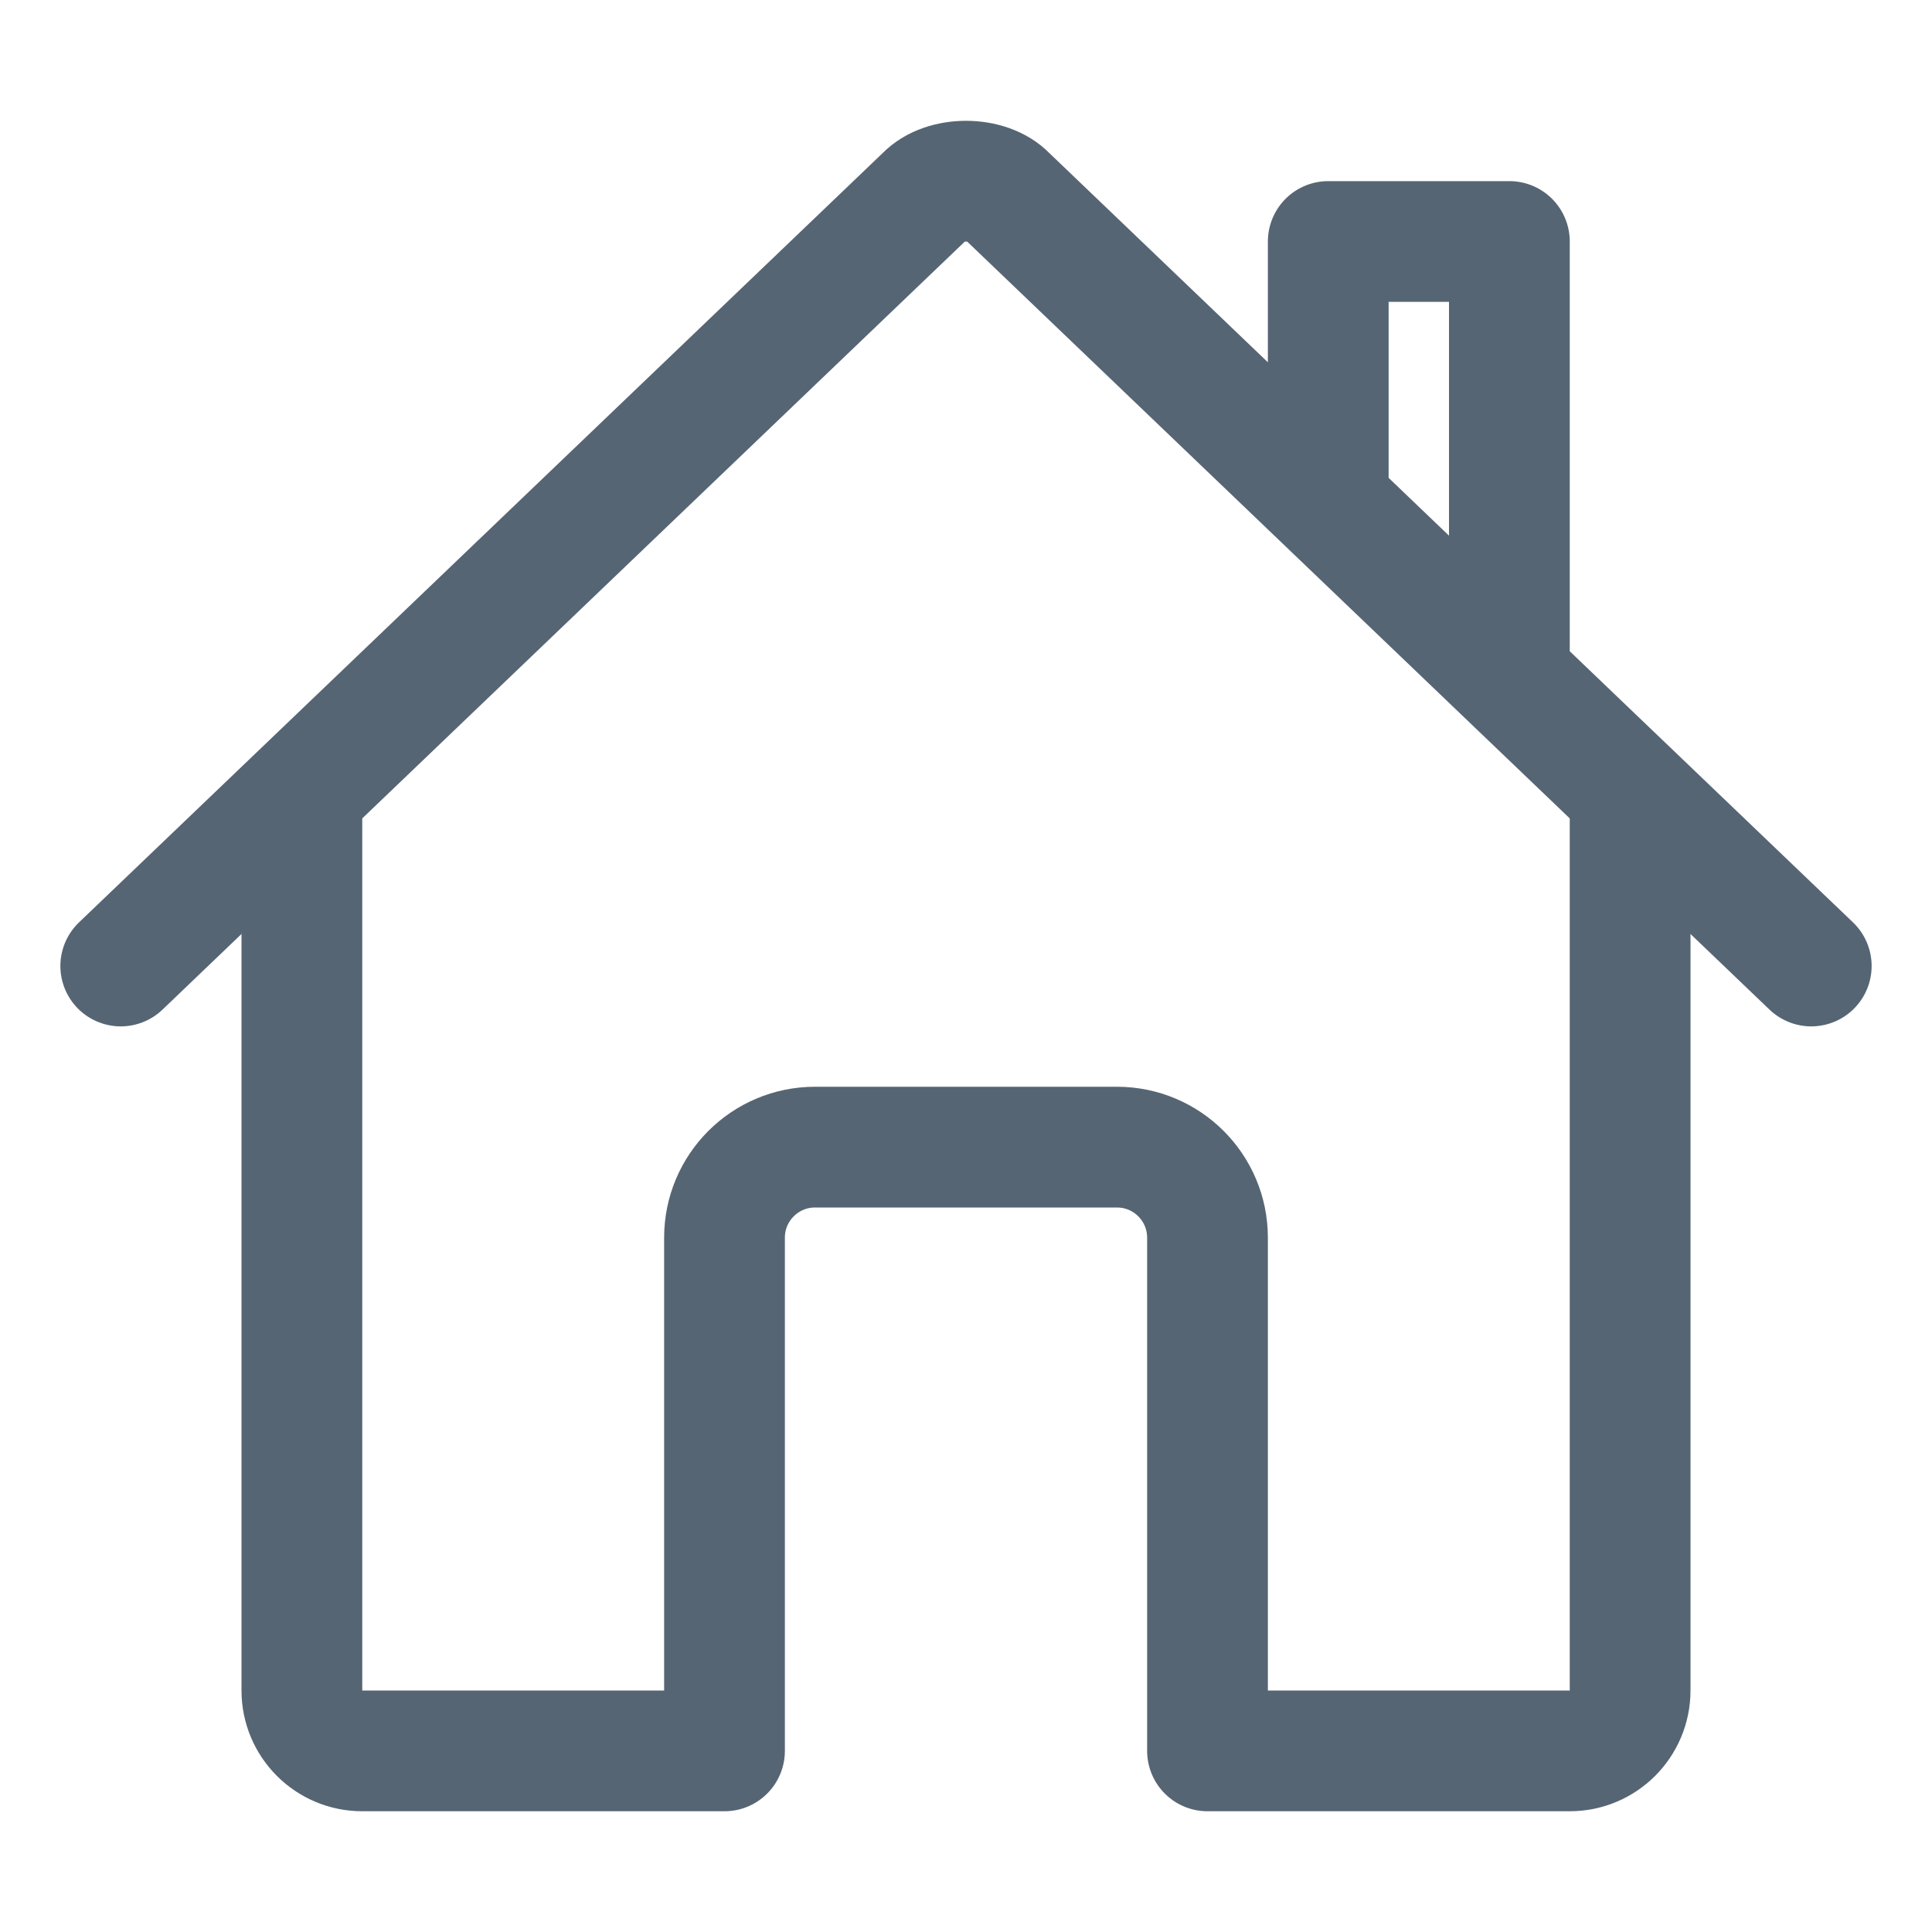
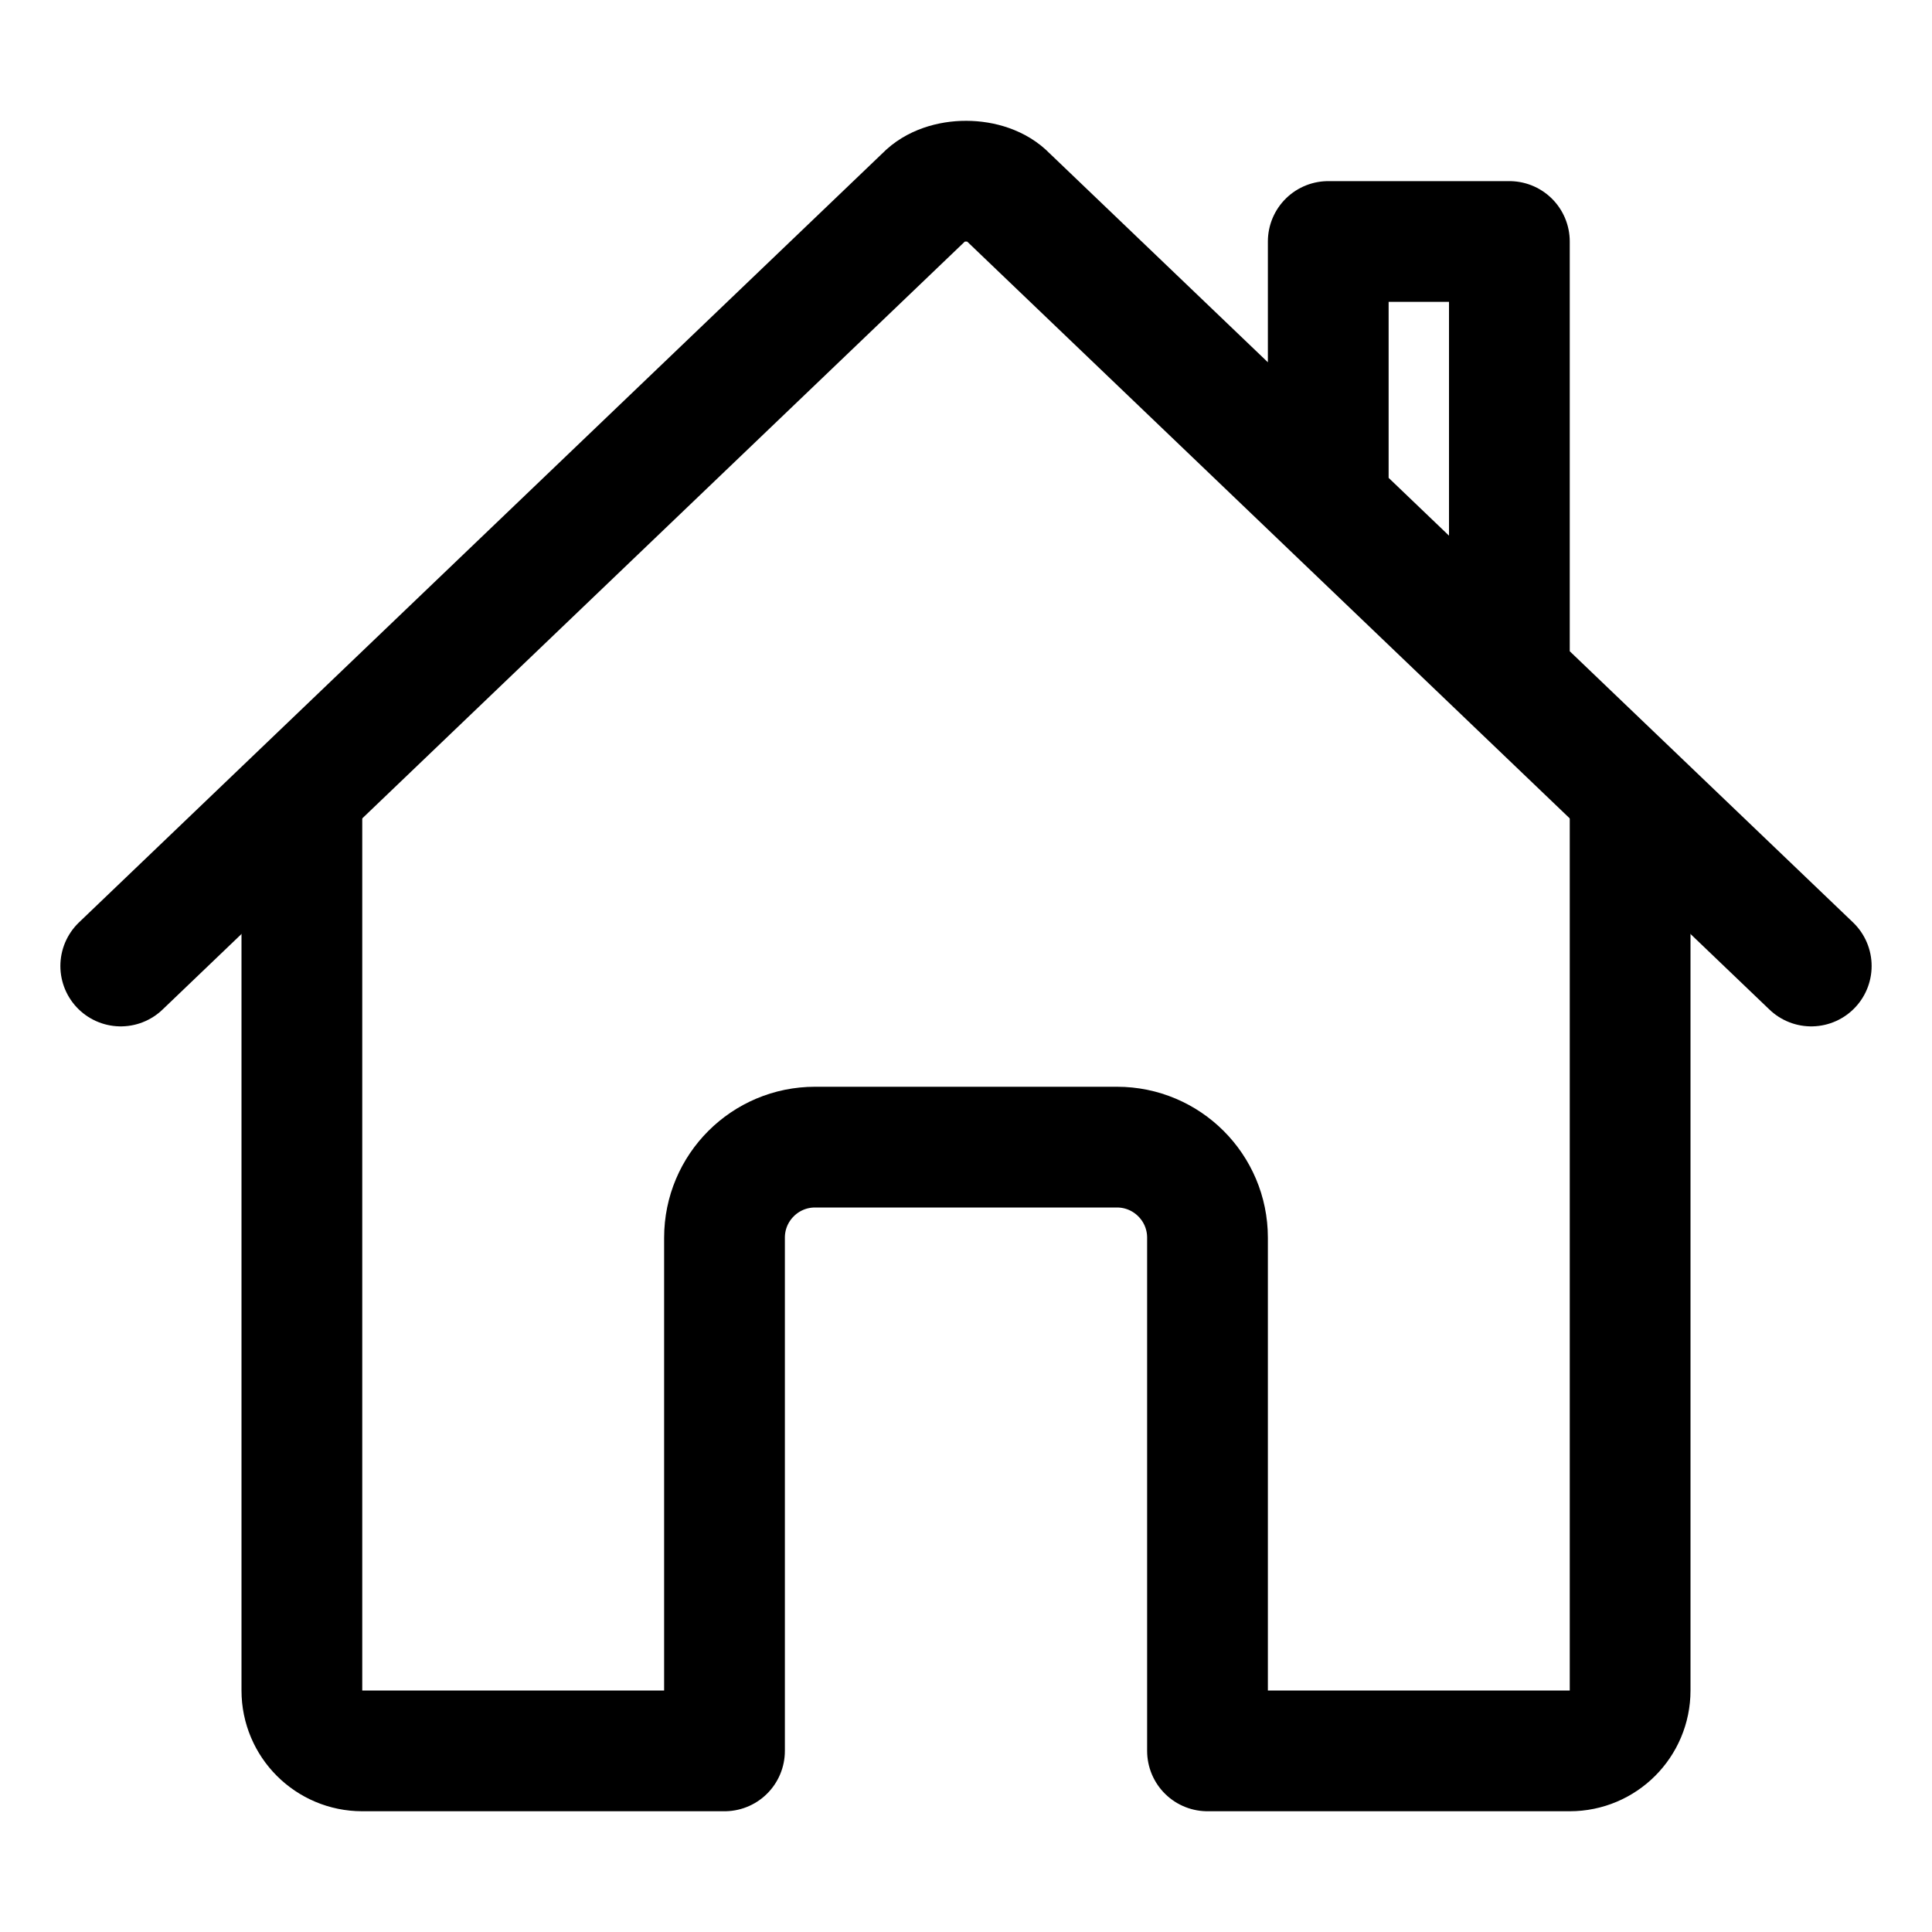
<svg xmlns="http://www.w3.org/2000/svg" class="ionicon" viewBox="0 0 512 512">
-   <path d="M80 212v236a16 16 0 0016 16h96V328a24 24 0 0124-24h80a24 24 0 0124 24v136h96a16 16 0 0016-16V212" fill="none" stroke="#566573" stroke-linecap="round" stroke-linejoin="round" stroke-width="32" />
-   <path d="M480 256L266.89 52c-5-5.28-16.69-5.34-21.78 0L32 256M400 179V64h-48v69" fill="none" stroke="#566573" stroke-linecap="round" stroke-linejoin="round" stroke-width="32" />
+   <path d="M80 212v236a16 16 0 0016 16h96V328a24 24 0 0124-24h80a24 24 0 0124 24v136h96a16 16 0 0016-16V212" fill="none" stroke="#000000" stroke-linecap="round" stroke-linejoin="round" stroke-width="32" />
+   <path d="M480 256L266.89 52c-5-5.28-16.69-5.34-21.78 0L32 256M400 179V64h-48v69" fill="none" stroke="#000000" stroke-linecap="round" stroke-linejoin="round" stroke-width="32" />
</svg>
